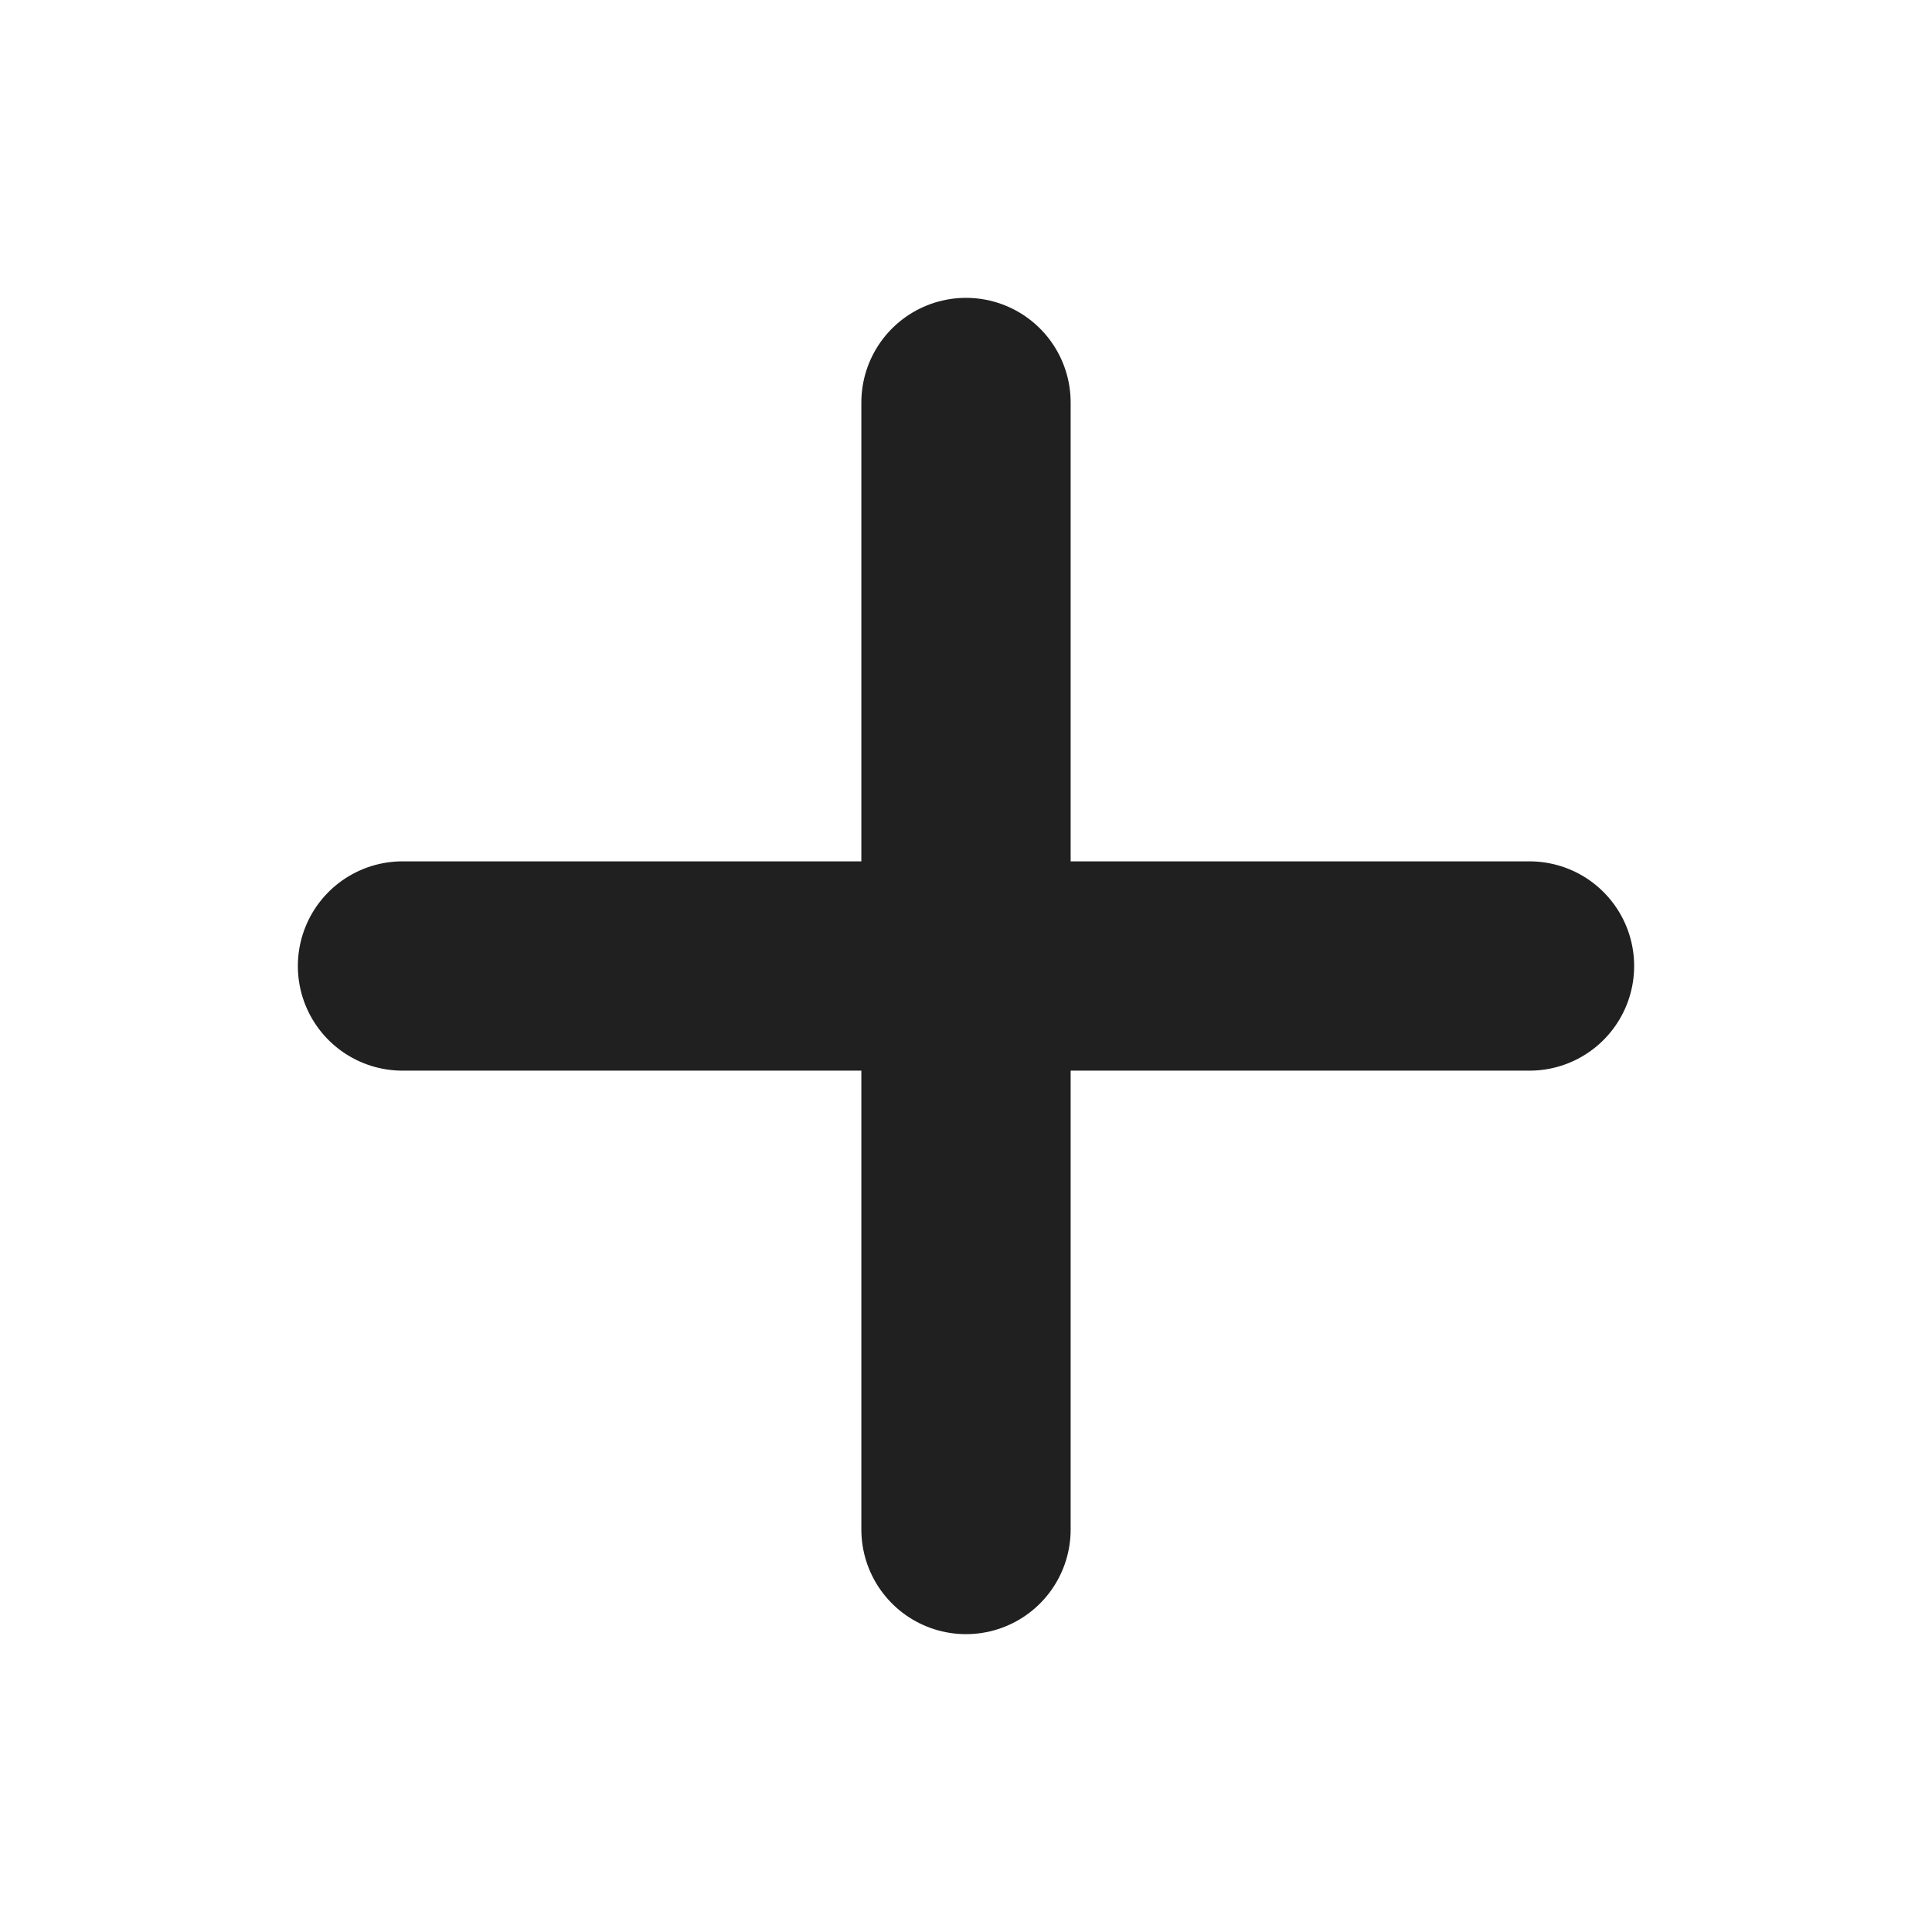
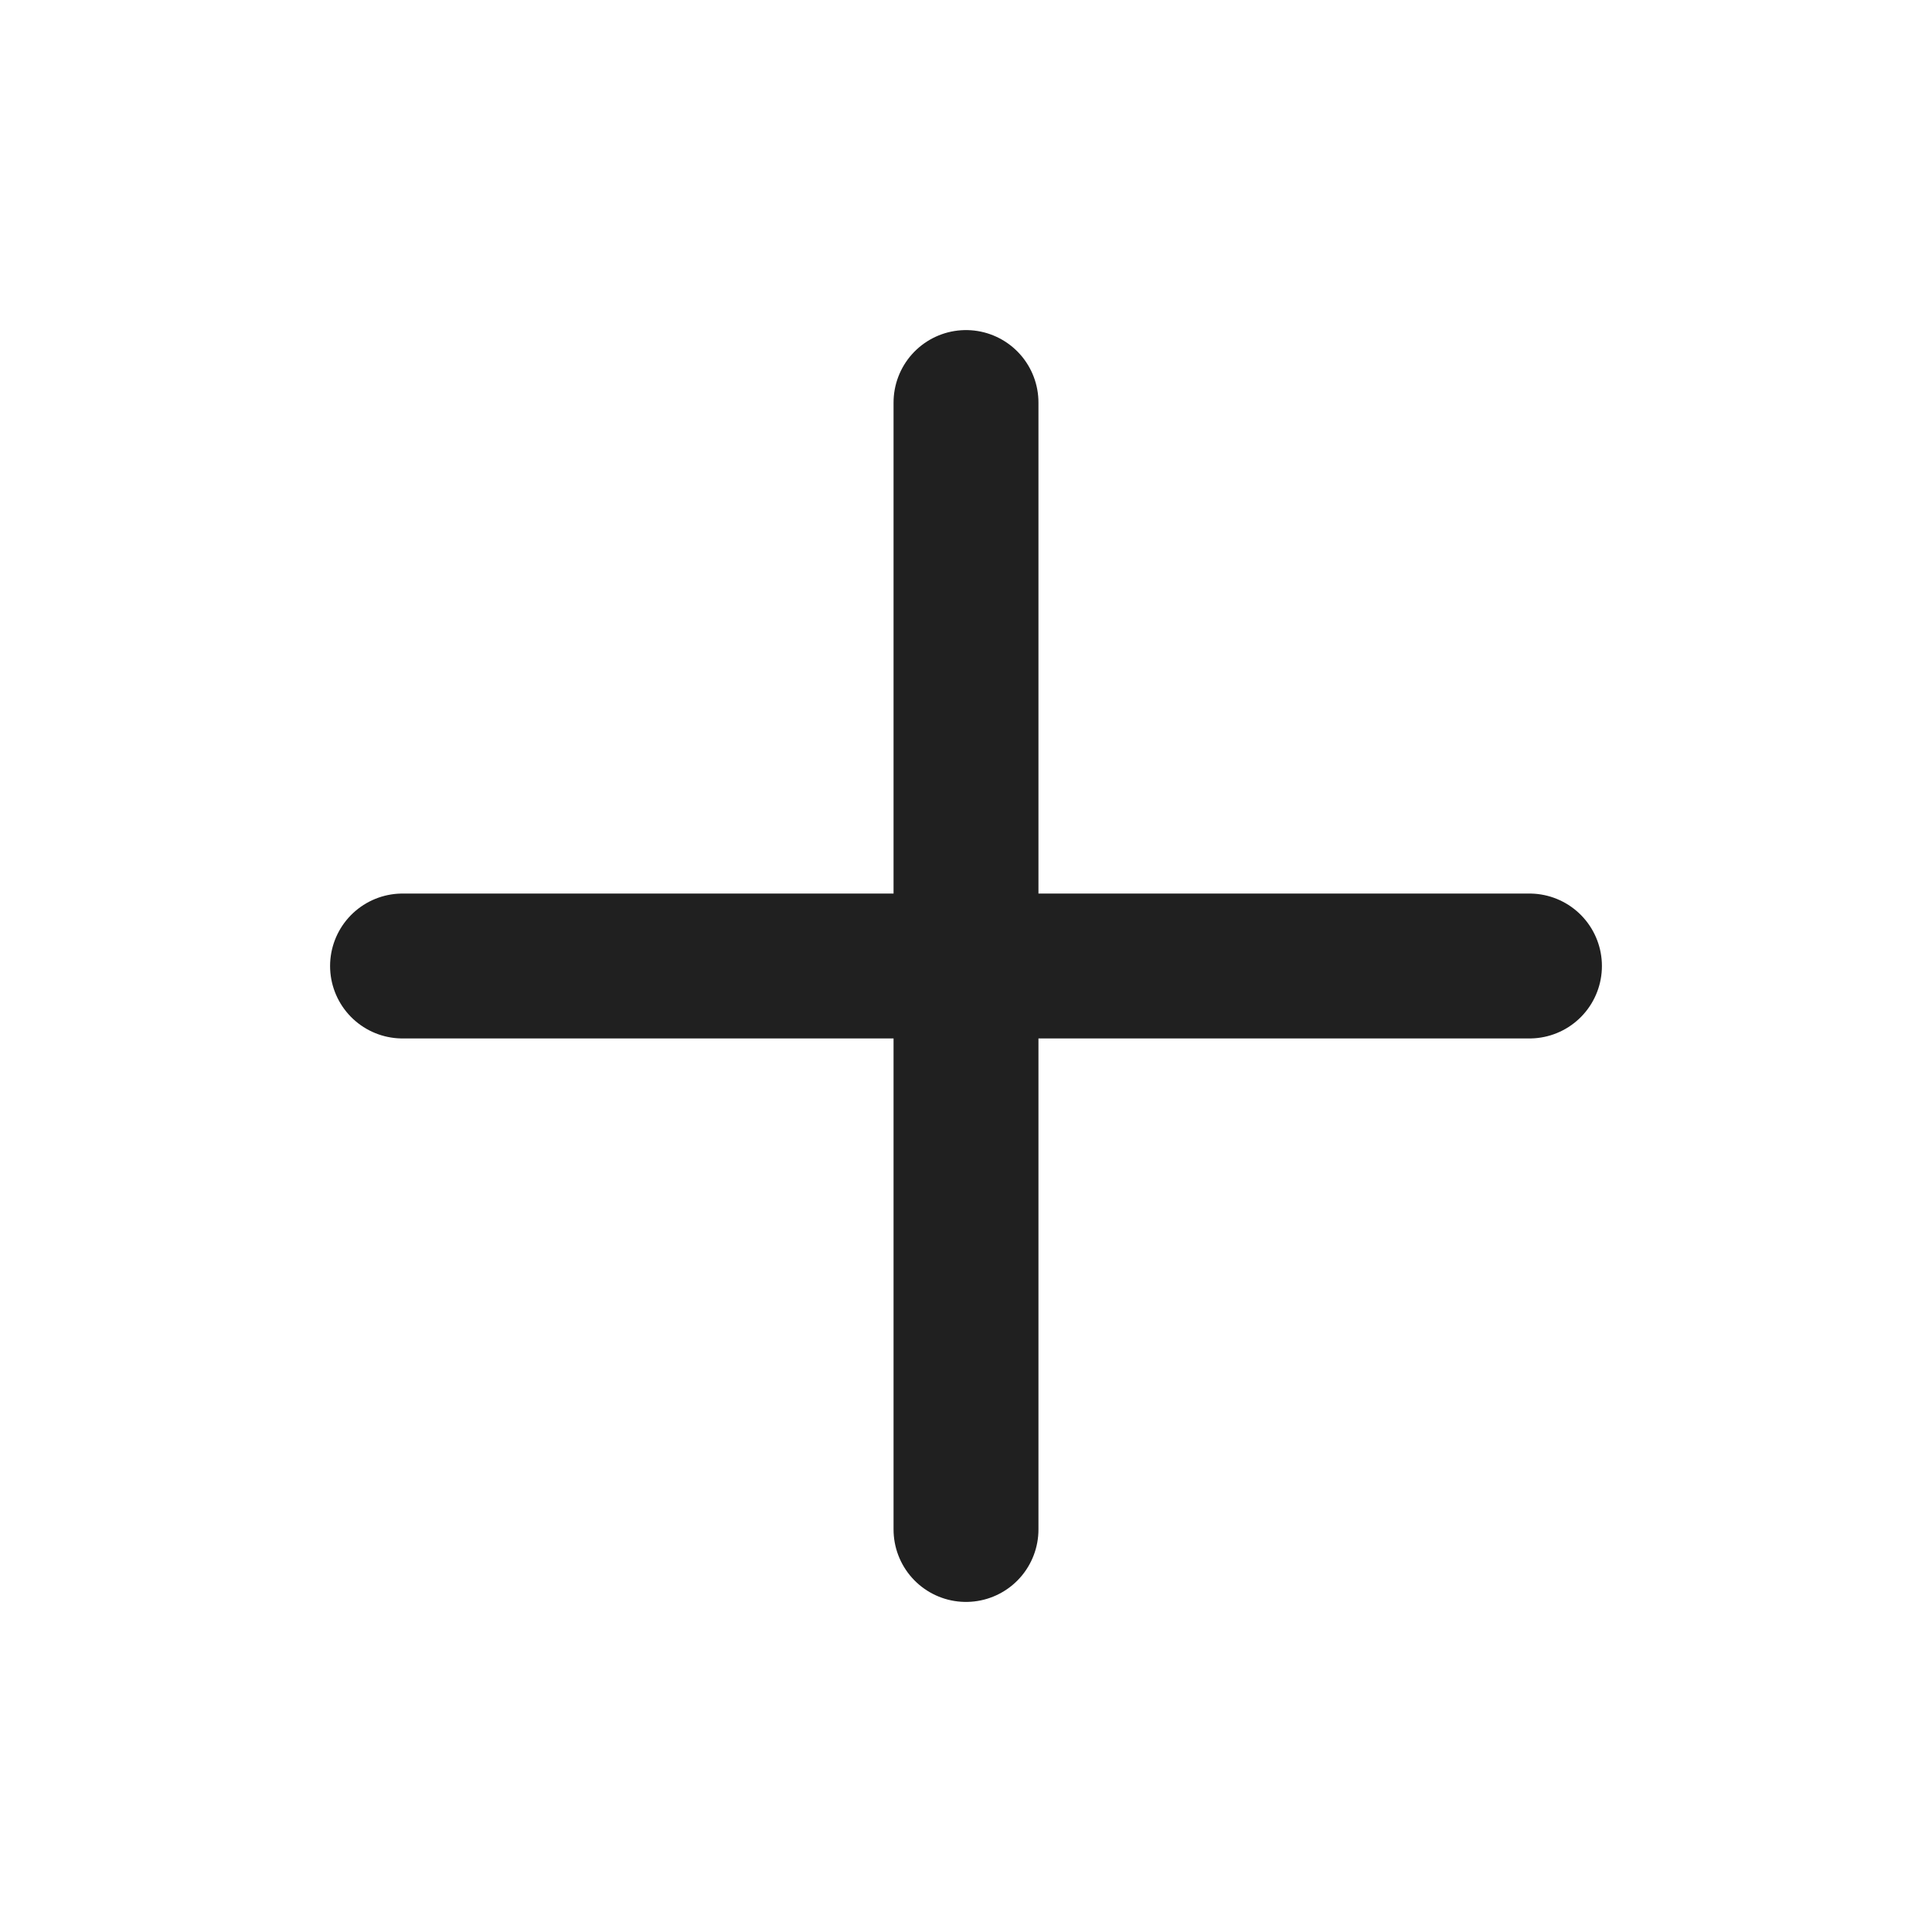
- <svg xmlns="http://www.w3.org/2000/svg" width="12" height="12" viewBox="0 0 12 12" fill="none">
-   <path d="M-376 -184C-376 -188.418 -372.418 -192 -368 -192H696C700.418 -192 704 -188.418 704 -184V1470C704 1474.42 700.418 1478 696 1478H-368C-372.418 1478 -376 1474.42 -376 1470V-184Z" fill="white" />
-   <path d="M-368 -192V-191H696V-192V-193H-368V-192ZM704 -184H703V1470H704H705V-184H704ZM696 1478V1477H-368V1478V1479H696V1478ZM-376 1470H-375V-184H-376H-377V1470H-376ZM-368 1478V1477C-371.866 1477 -375 1473.87 -375 1470H-376H-377C-377 1474.97 -372.971 1479 -368 1479V1478ZM704 1470H703C703 1473.87 699.866 1477 696 1477V1478V1479C700.971 1479 705 1474.97 705 1470H704ZM696 -192V-191C699.866 -191 703 -187.866 703 -184H704H705C705 -188.971 700.971 -193 696 -193V-192ZM-368 -192V-193C-372.971 -193 -377 -188.971 -377 -184H-376H-375C-375 -187.866 -371.866 -191 -368 -191V-192Z" fill="#F1F1F1" />
-   <path d="M6 2.5V9.5M2.5 6H9.5" stroke="#202020" stroke-width="1.3" stroke-linecap="round" stroke-linejoin="round" />
+ <svg xmlns="http://www.w3.org/2000/svg" width="20" height="20" viewBox="0 0 20 20" fill="none">
+   <path d="M-700 -592C-700 -596.418 -696.418 -600 -692 -600H412C416.418 -600 420 -596.418 420 -592V1098C420 1102.42 416.418 1106 412 1106H-692C-696.418 1106 -700 1102.42 -700 1098V-592Z" fill="white" />
+   <path d="M-692 -600V-599H412V-600V-601H-692V-600ZM420 -592H419V1098H420H421V-592H420ZM412 1106V1105H-692V1106V1107H412V1106ZM-700 1098H-699V-592H-700H-701V1098H-700ZM-692 1106V1105C-695.866 1105 -699 1101.87 -699 1098H-700H-701C-701 1102.97 -696.971 1107 -692 1107V1106ZM420 1098H419C419 1101.87 415.866 1105 412 1105V1106V1107C416.971 1107 421 1102.97 421 1098H420ZM412 -600V-599C415.866 -599 419 -595.866 419 -592H420H421C421 -596.971 416.971 -601 412 -601V-600ZM-692 -600V-601C-696.971 -601 -701 -596.971 -701 -592H-700H-699C-699 -595.866 -695.866 -599 -692 -599V-600Z" fill="#F1F1F1" />
+   <path d="M10 4.167V15.833M4.167 10H15.833" stroke="#202020" stroke-width="1.5" stroke-linecap="round" stroke-linejoin="round" />
</svg>
